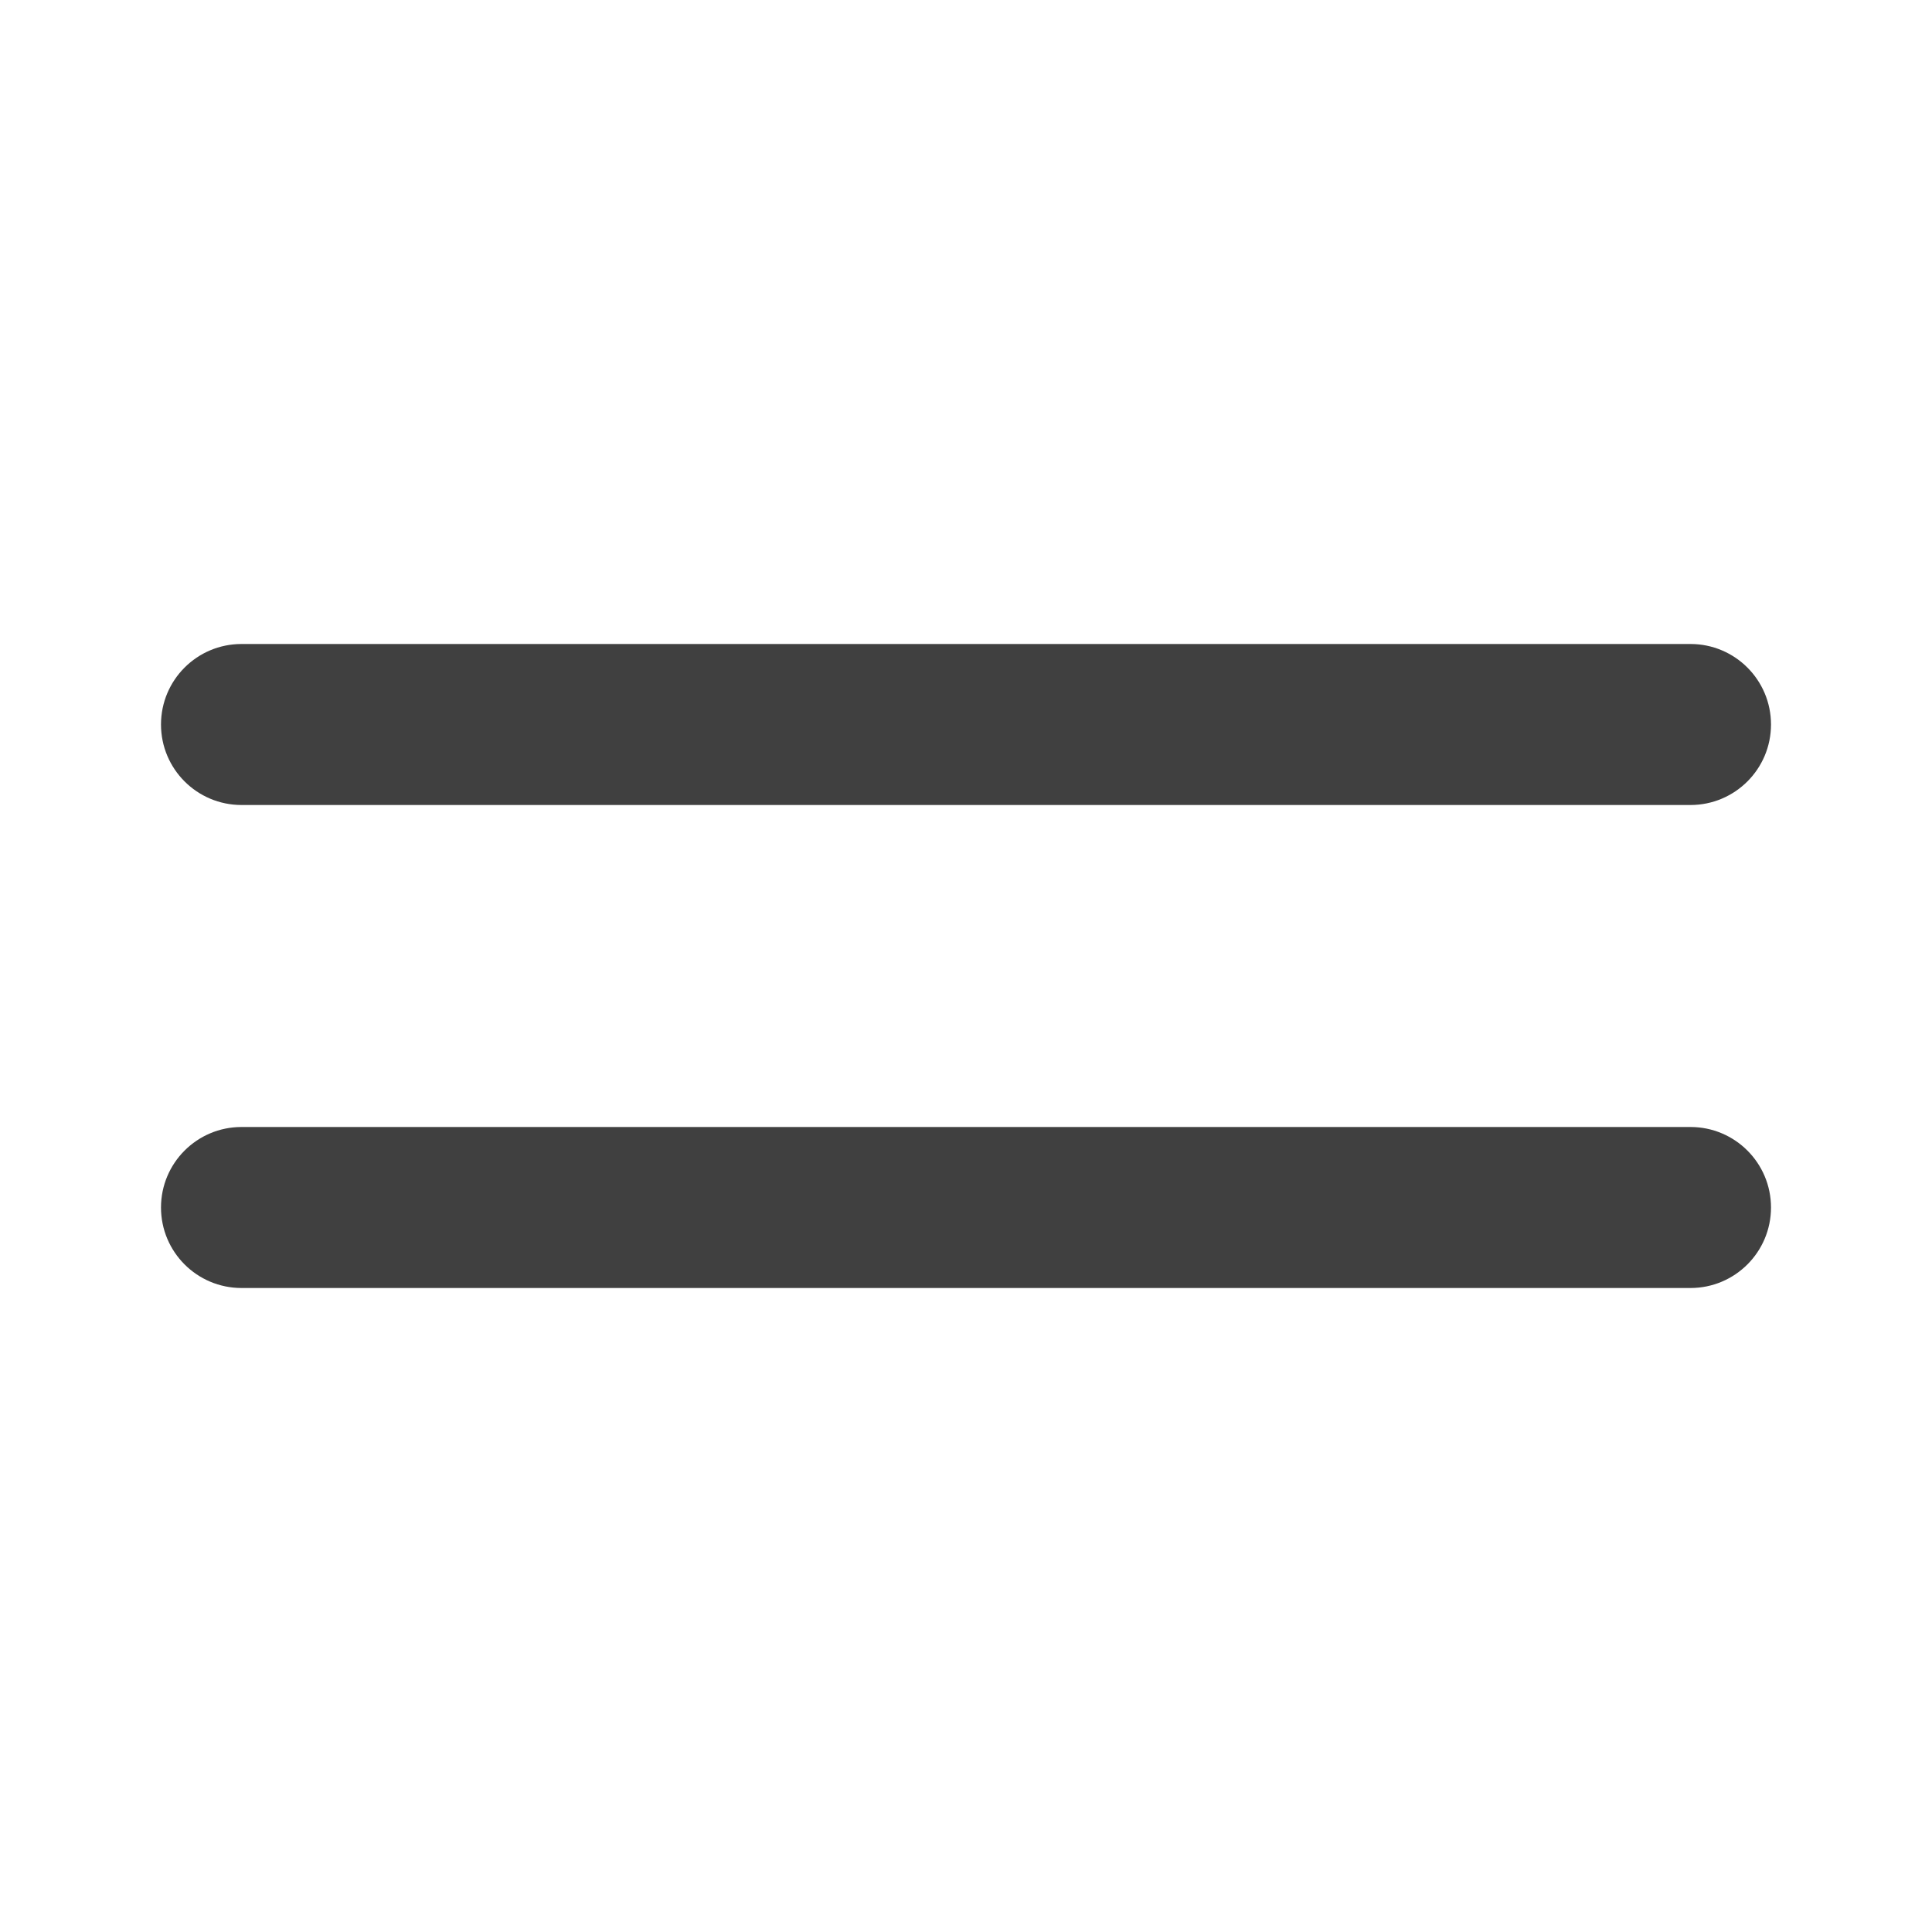
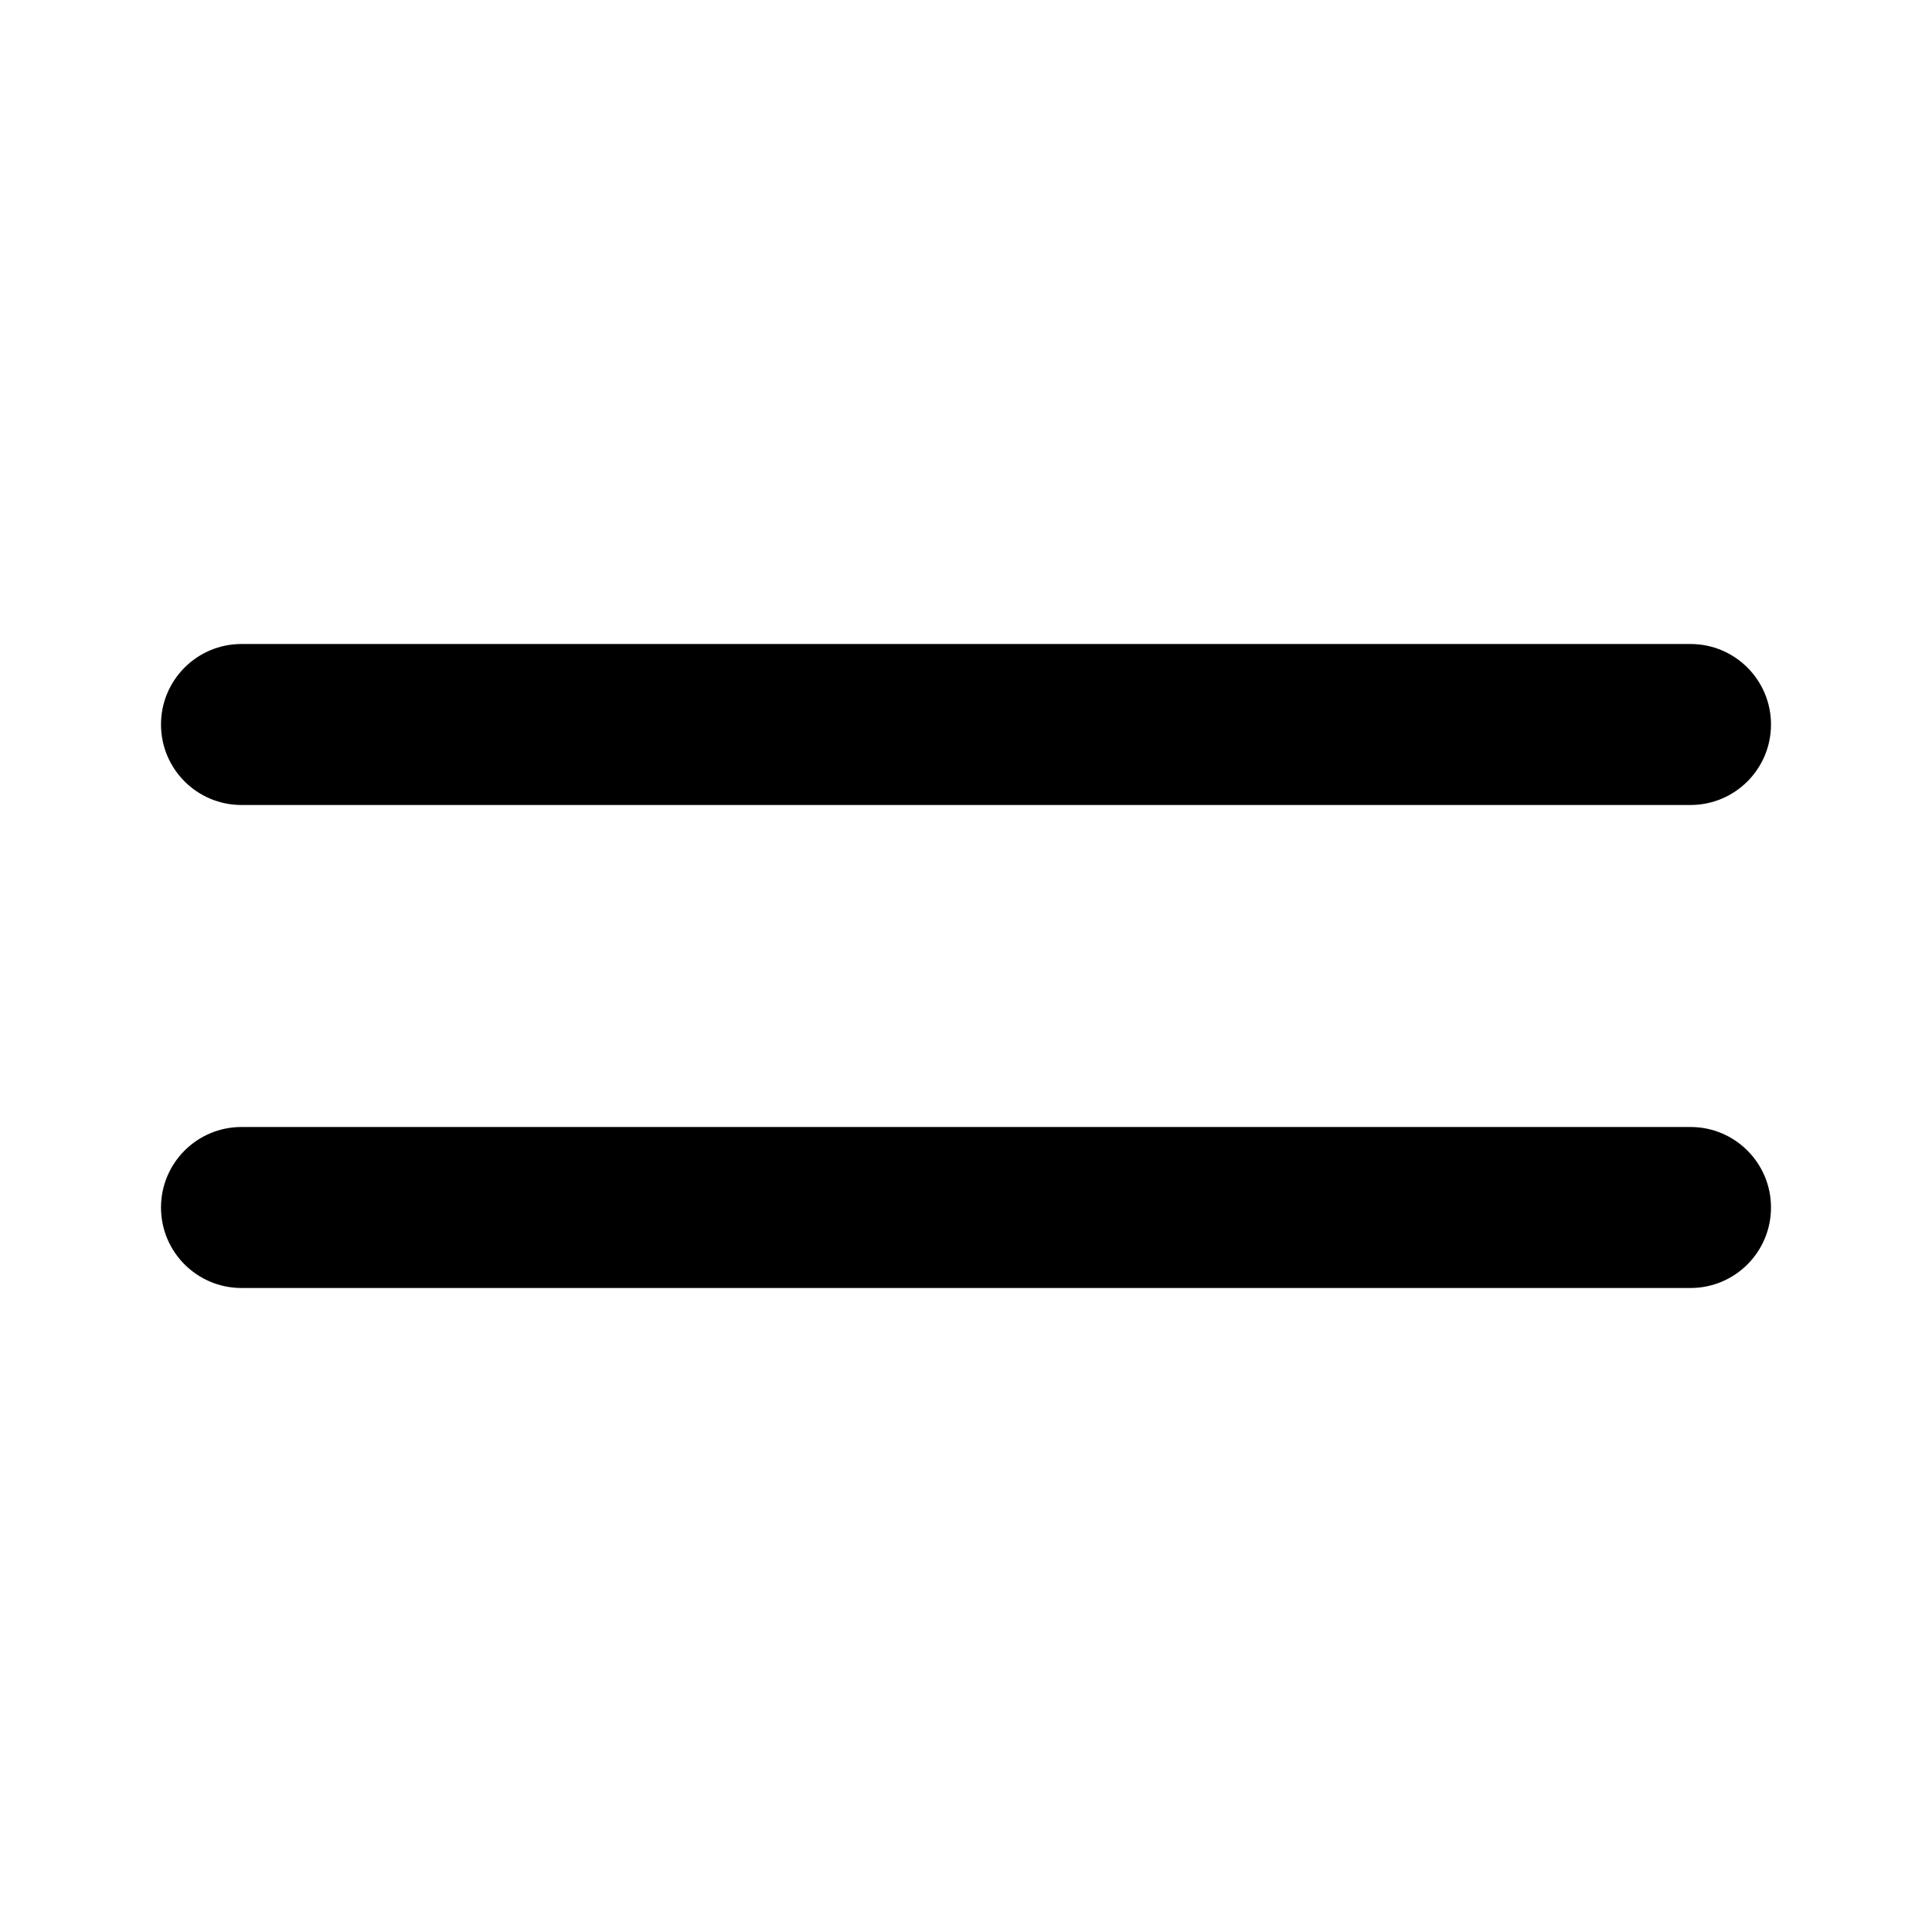
<svg xmlns="http://www.w3.org/2000/svg" viewBox="0 0 24 24" focusable="false">
  <g fill="none" fill-rule="evenodd">
    <path d="M0 0h24v24H0z" />
-     <path d="M21 14a1 1 0 010 2H3a1 1 0 010-2h18zm0-6a1 1 0 010 2H3a1 1 0 110-2h18z" fill="#404040" fill-rule="nonzero" />
+     <path d="M21 14a1 1 0 010 2H3a1 1 0 010-2h18zm0-6a1 1 0 010 2H3a1 1 0 110-2h18z" fill="currentColor" fill-rule="nonzero" />
  </g>
</svg>
